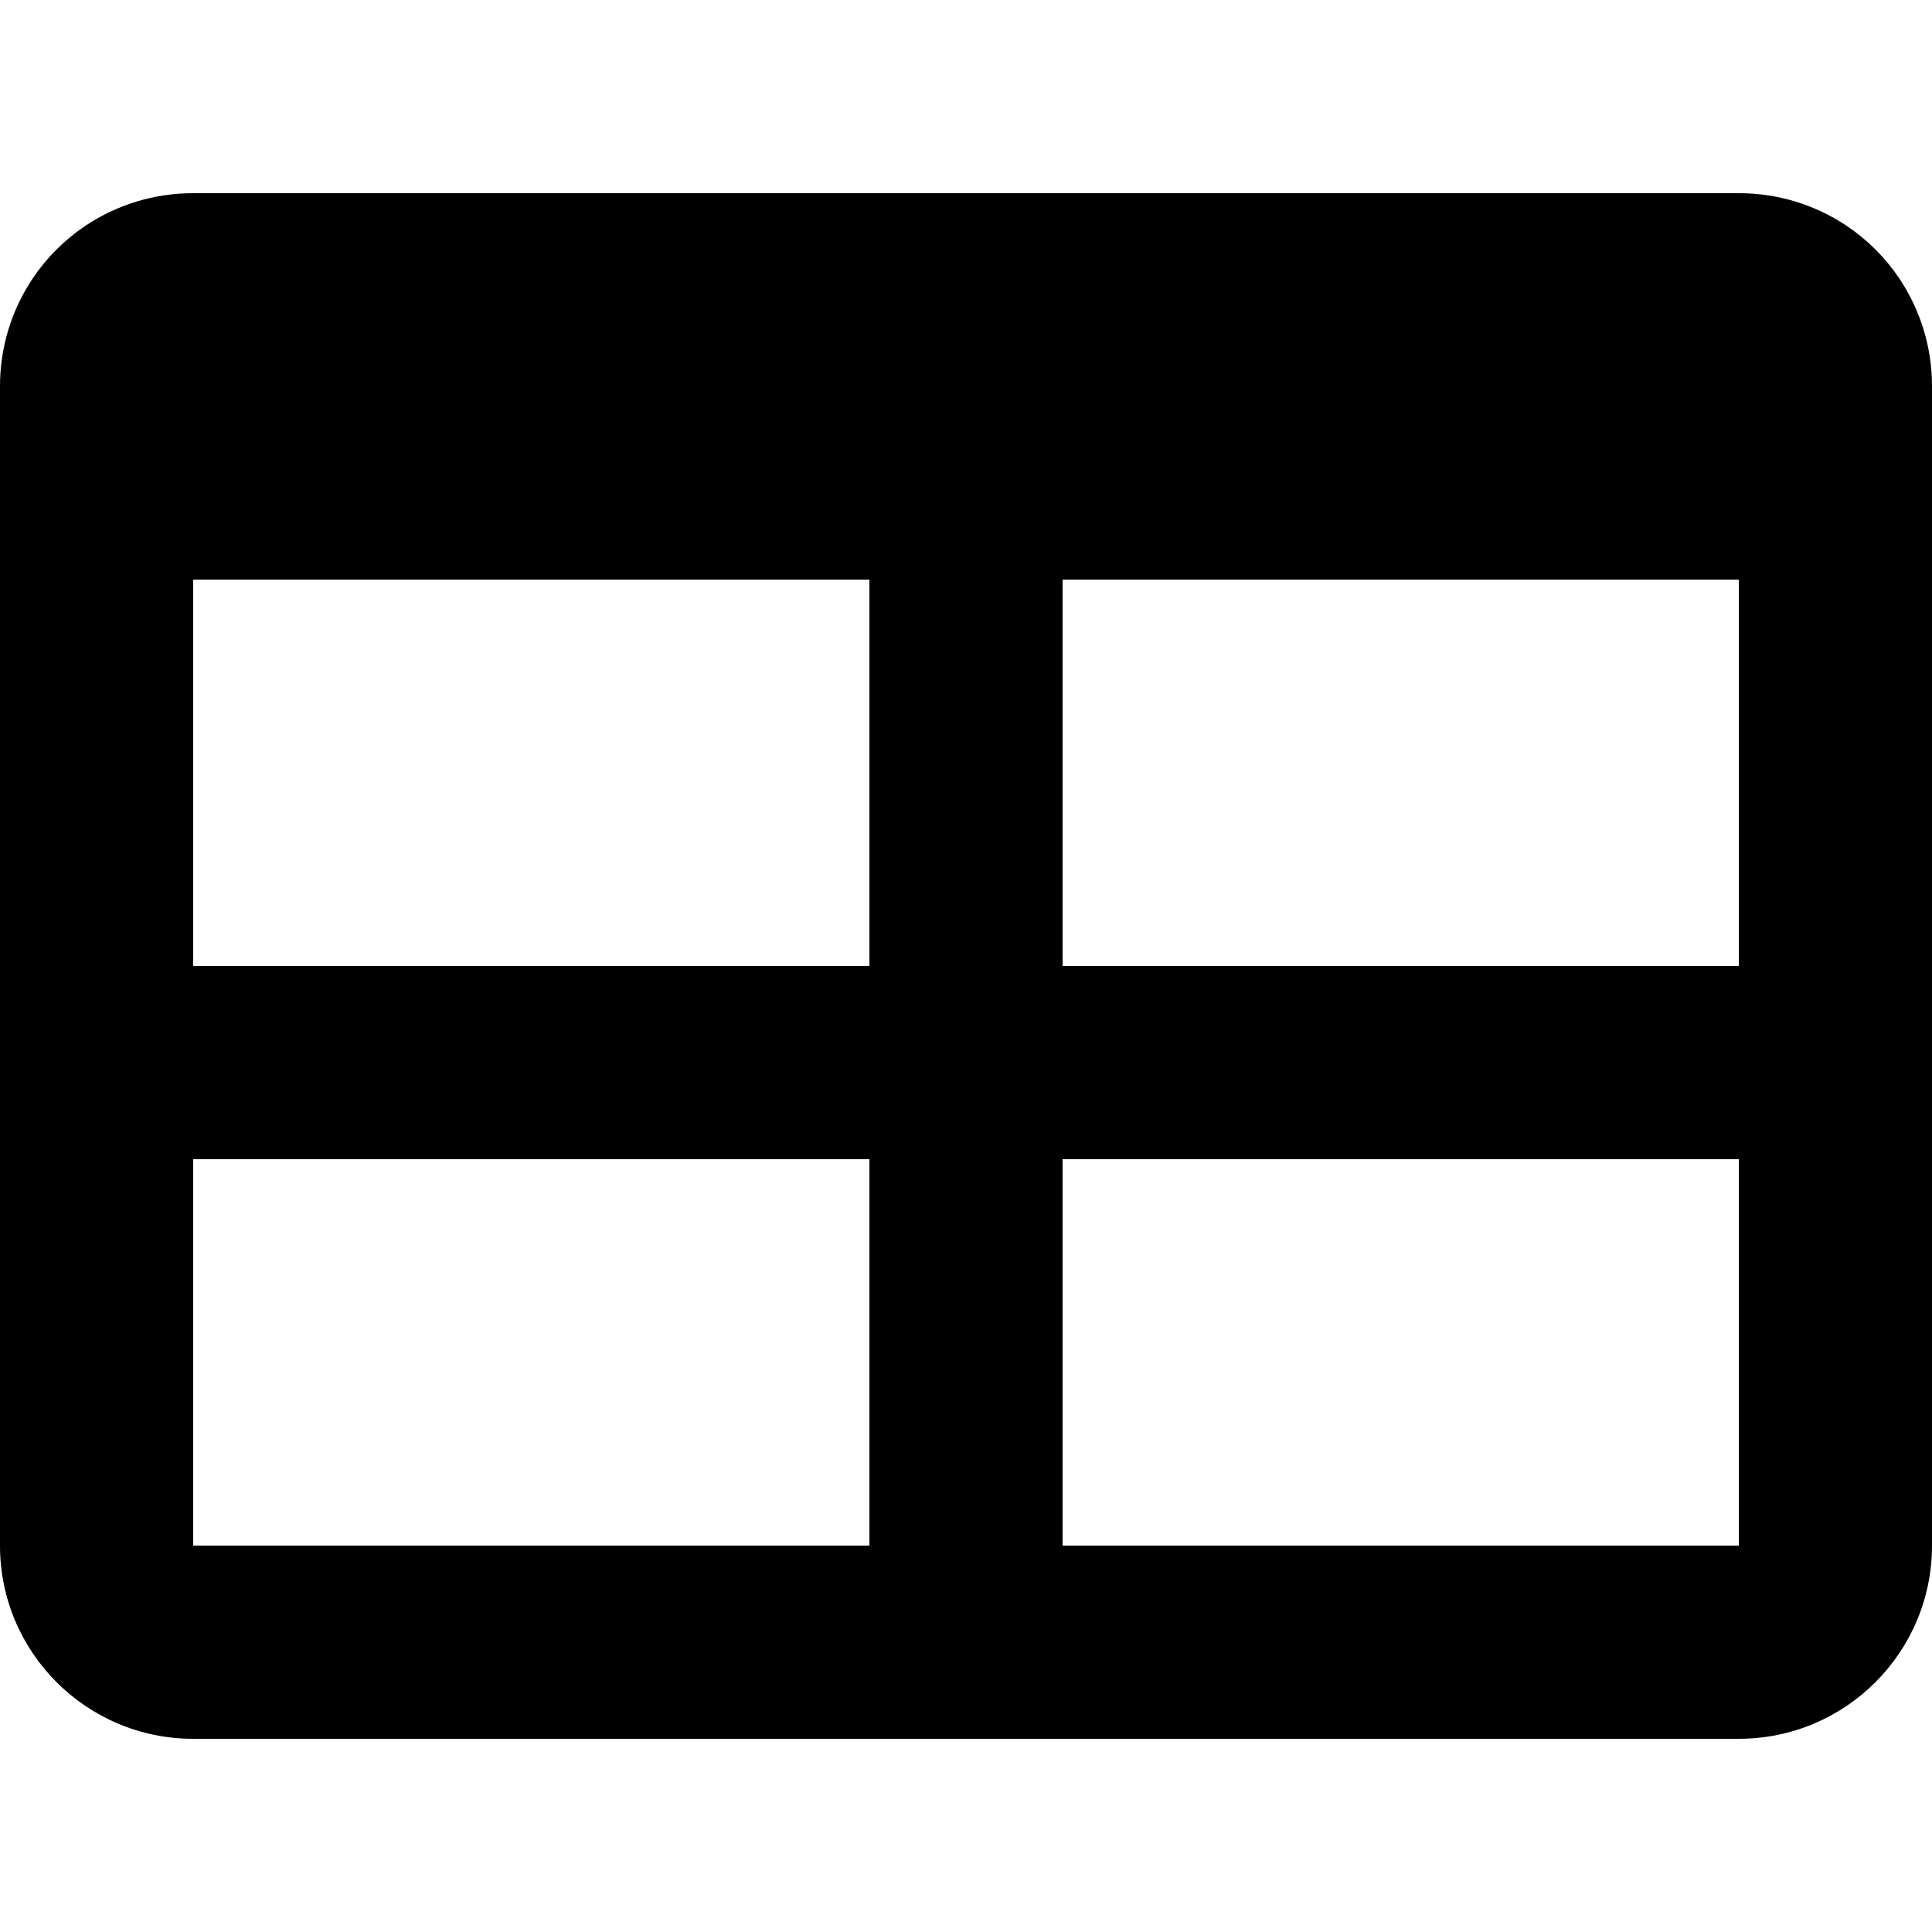
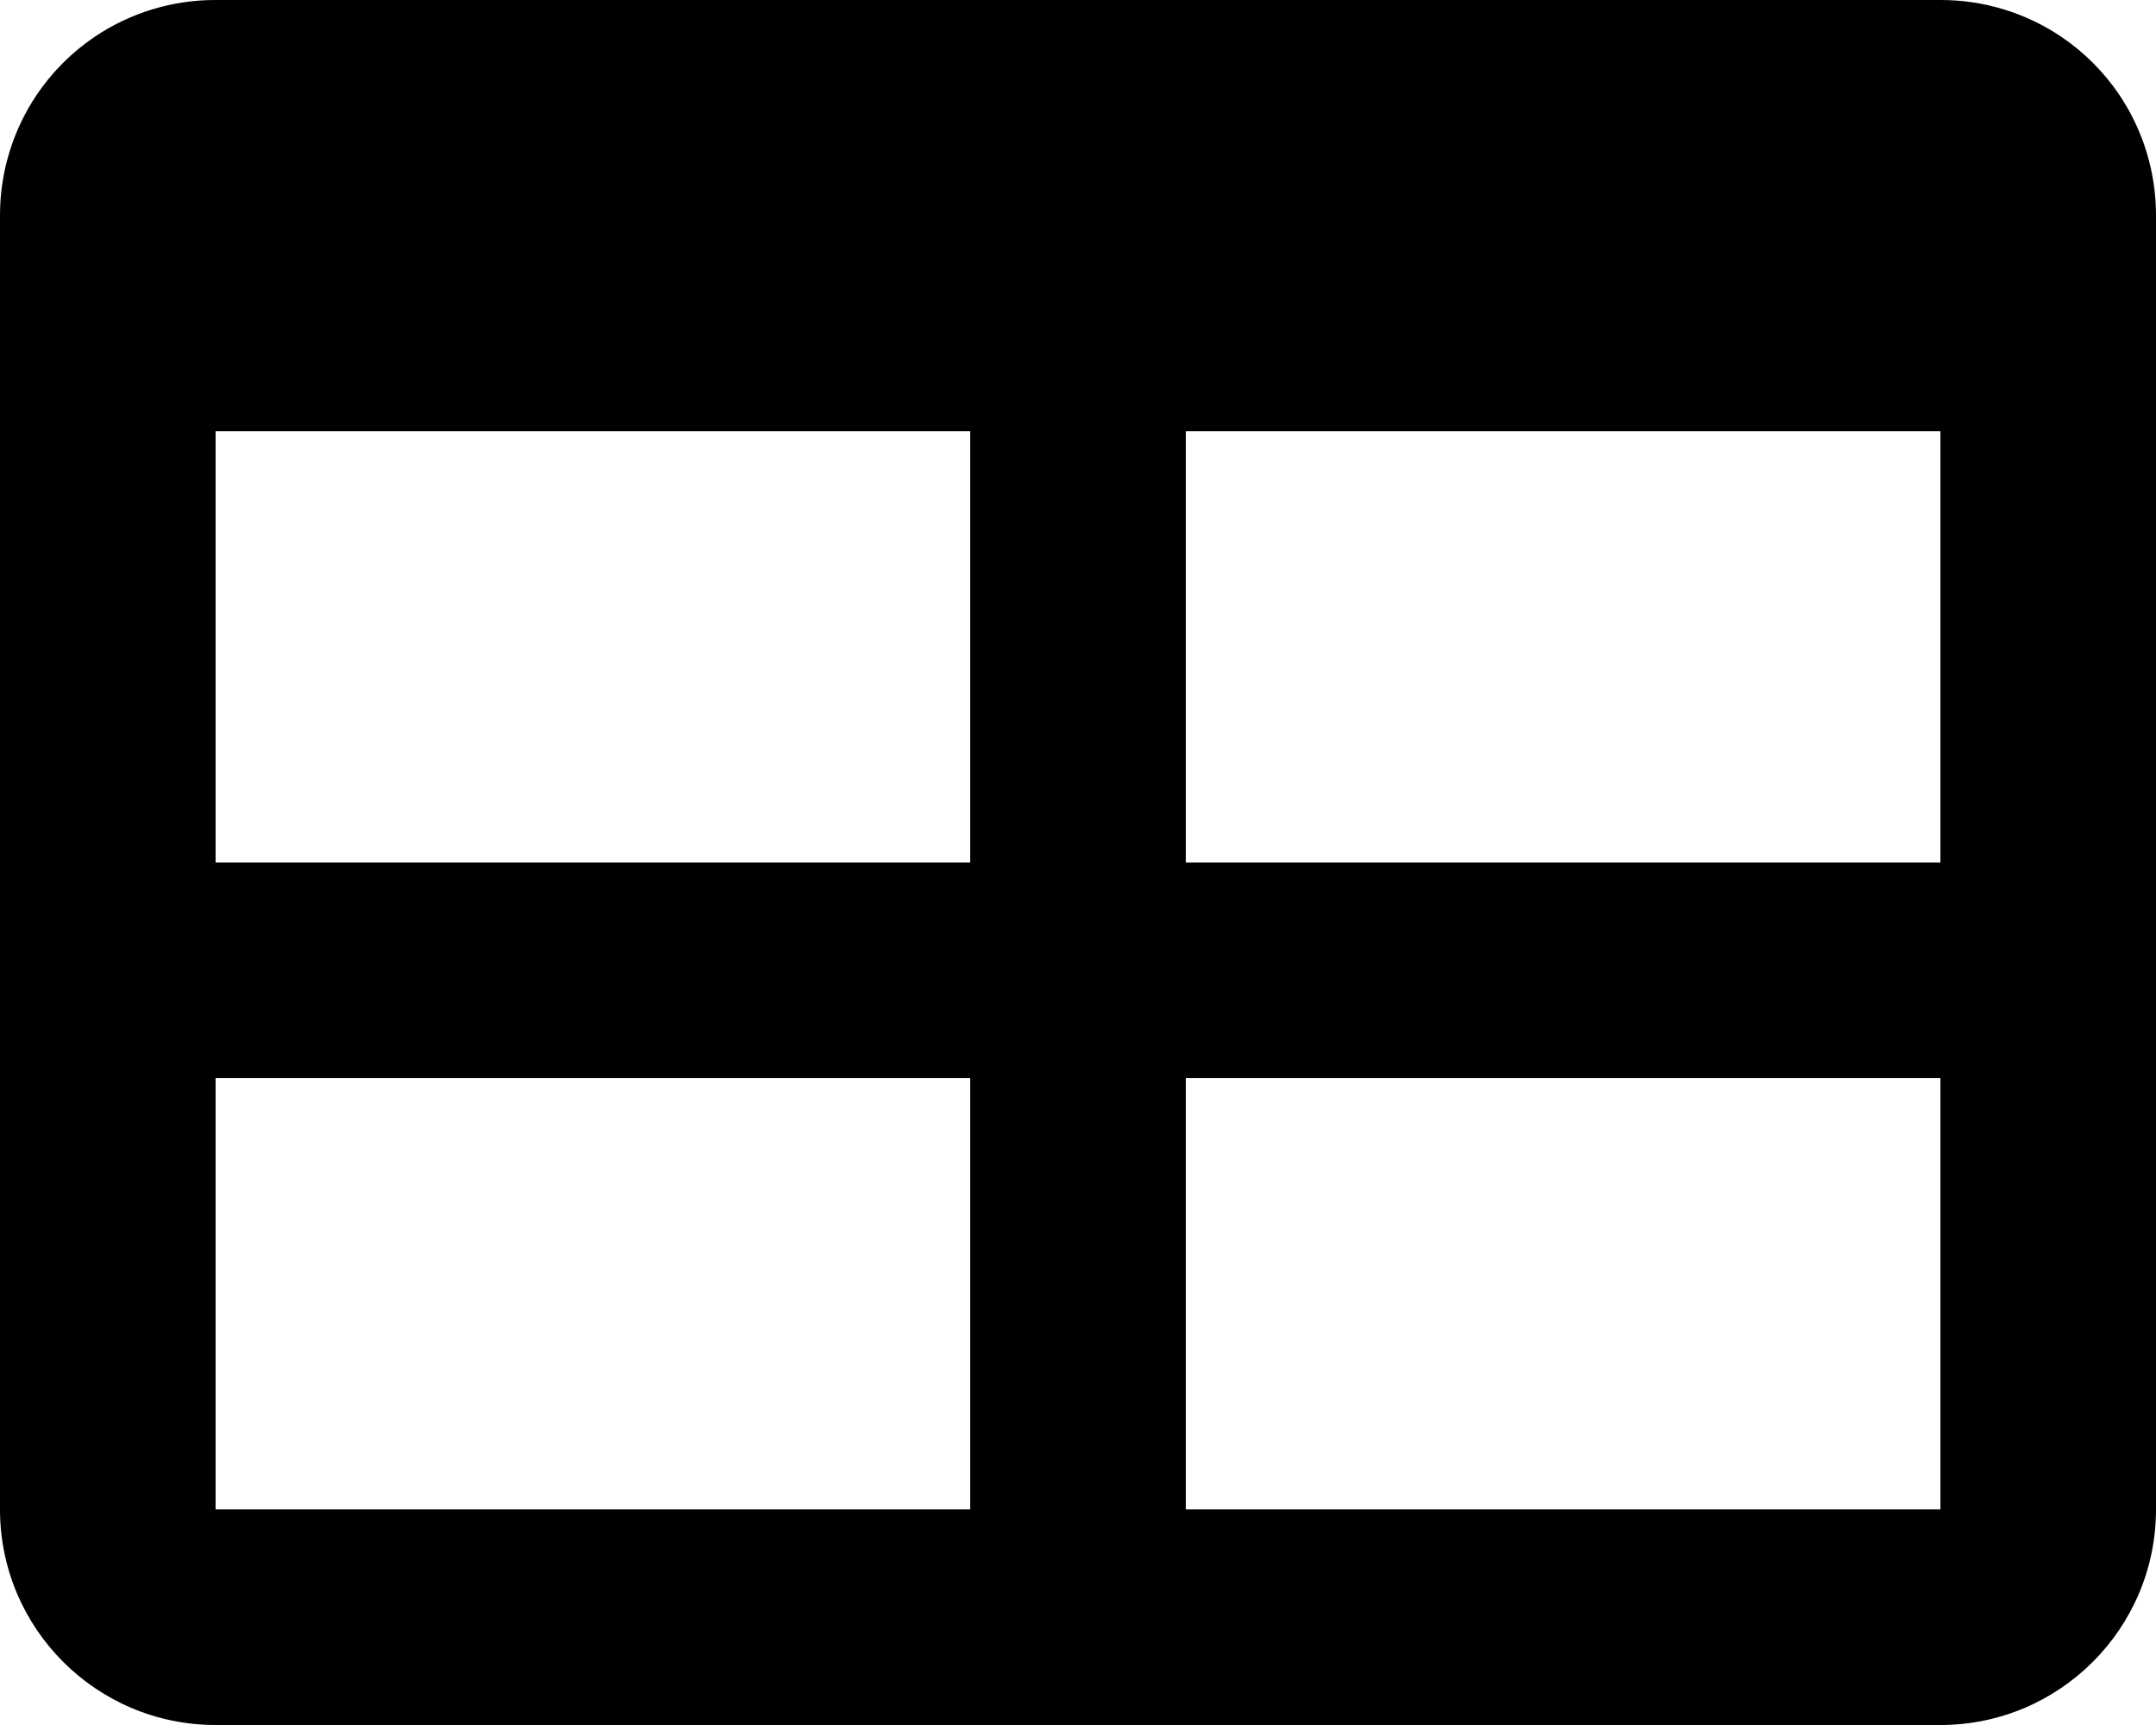
- <svg xmlns="http://www.w3.org/2000/svg" width="20" height="20" viewBox="0 0 20 20">
-   <path d="M19.66 2.88a2 2 0 0 0-.54-.54A2 2 0 0 0 18 2H2a2 2 0 0 0-1.12.34 2 2 0 0 0-.54.54A2 2 0 0 0 0 4v12a2 2 0 0 0 2 2h16a2 2 0 0 0 2-2V4a2 2 0 0 0-.34-1.12zM2 6h7v4H2zm0 10v-4h7v4zm16 0h-7v-4h7zm0-6h-7V6h7z" />
+ <svg xmlns="http://www.w3.org/2000/svg" width="20" height="16" viewBox="0 0 20 16" version="1.1" id="svg936">
+   <defs id="defs940" />
+   <path d="m 19.66,0.88 a 2,2 0 0 0 -0.54,-0.54 2,2 0 0 0 -1.12,-0.34 h -16 A 2,2 0 0 0 0.88,0.34 a 2,2 0 0 0 -0.54,0.54 A 2,2 0 0 0 4.985847e-6,2 v 12 a 2,2 0 0 0 2,2 h 16 a 2,2 0 0 0 2,-2 v -12 a 2,2 0 0 0 -0.34,-1.12 z m -17.66,3.12 h 7 v 4 h -7 z m 0,10 v -4 h 7 v 4 z m 16,0 h -7 v -4 h 7 z m 0,-6 h -7 v -4 h 7 z" id="path934" />
</svg>
